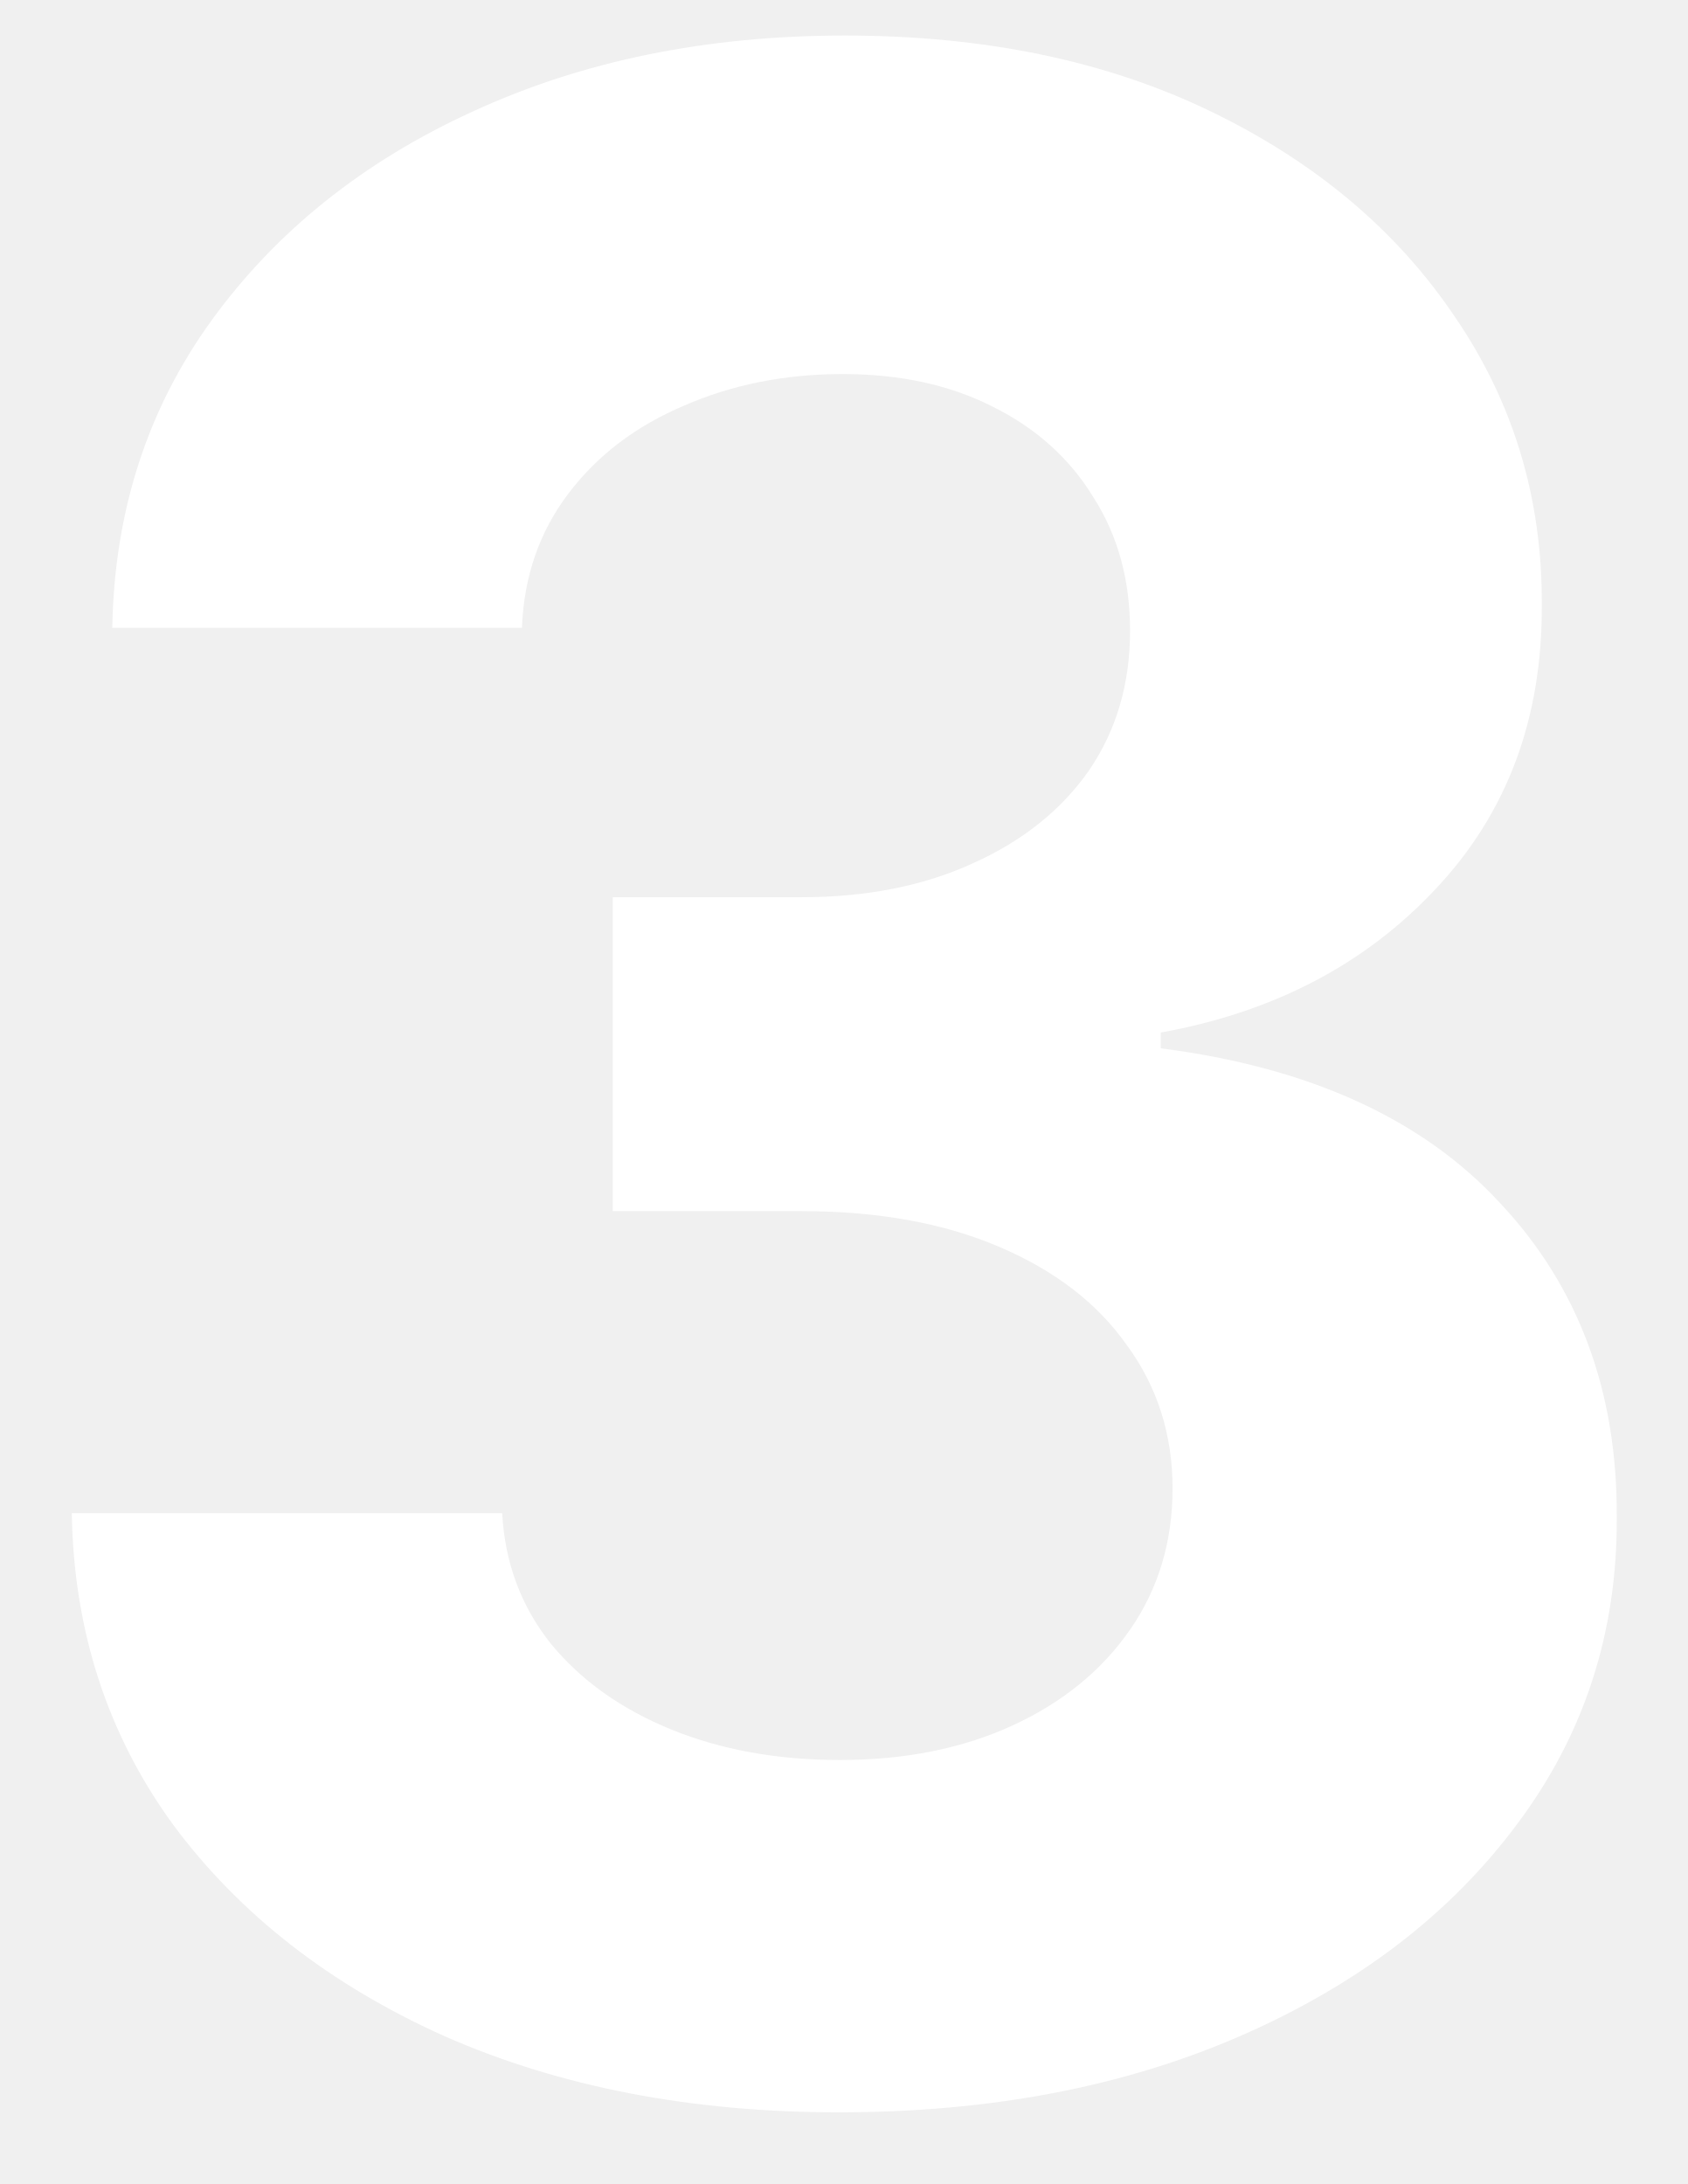
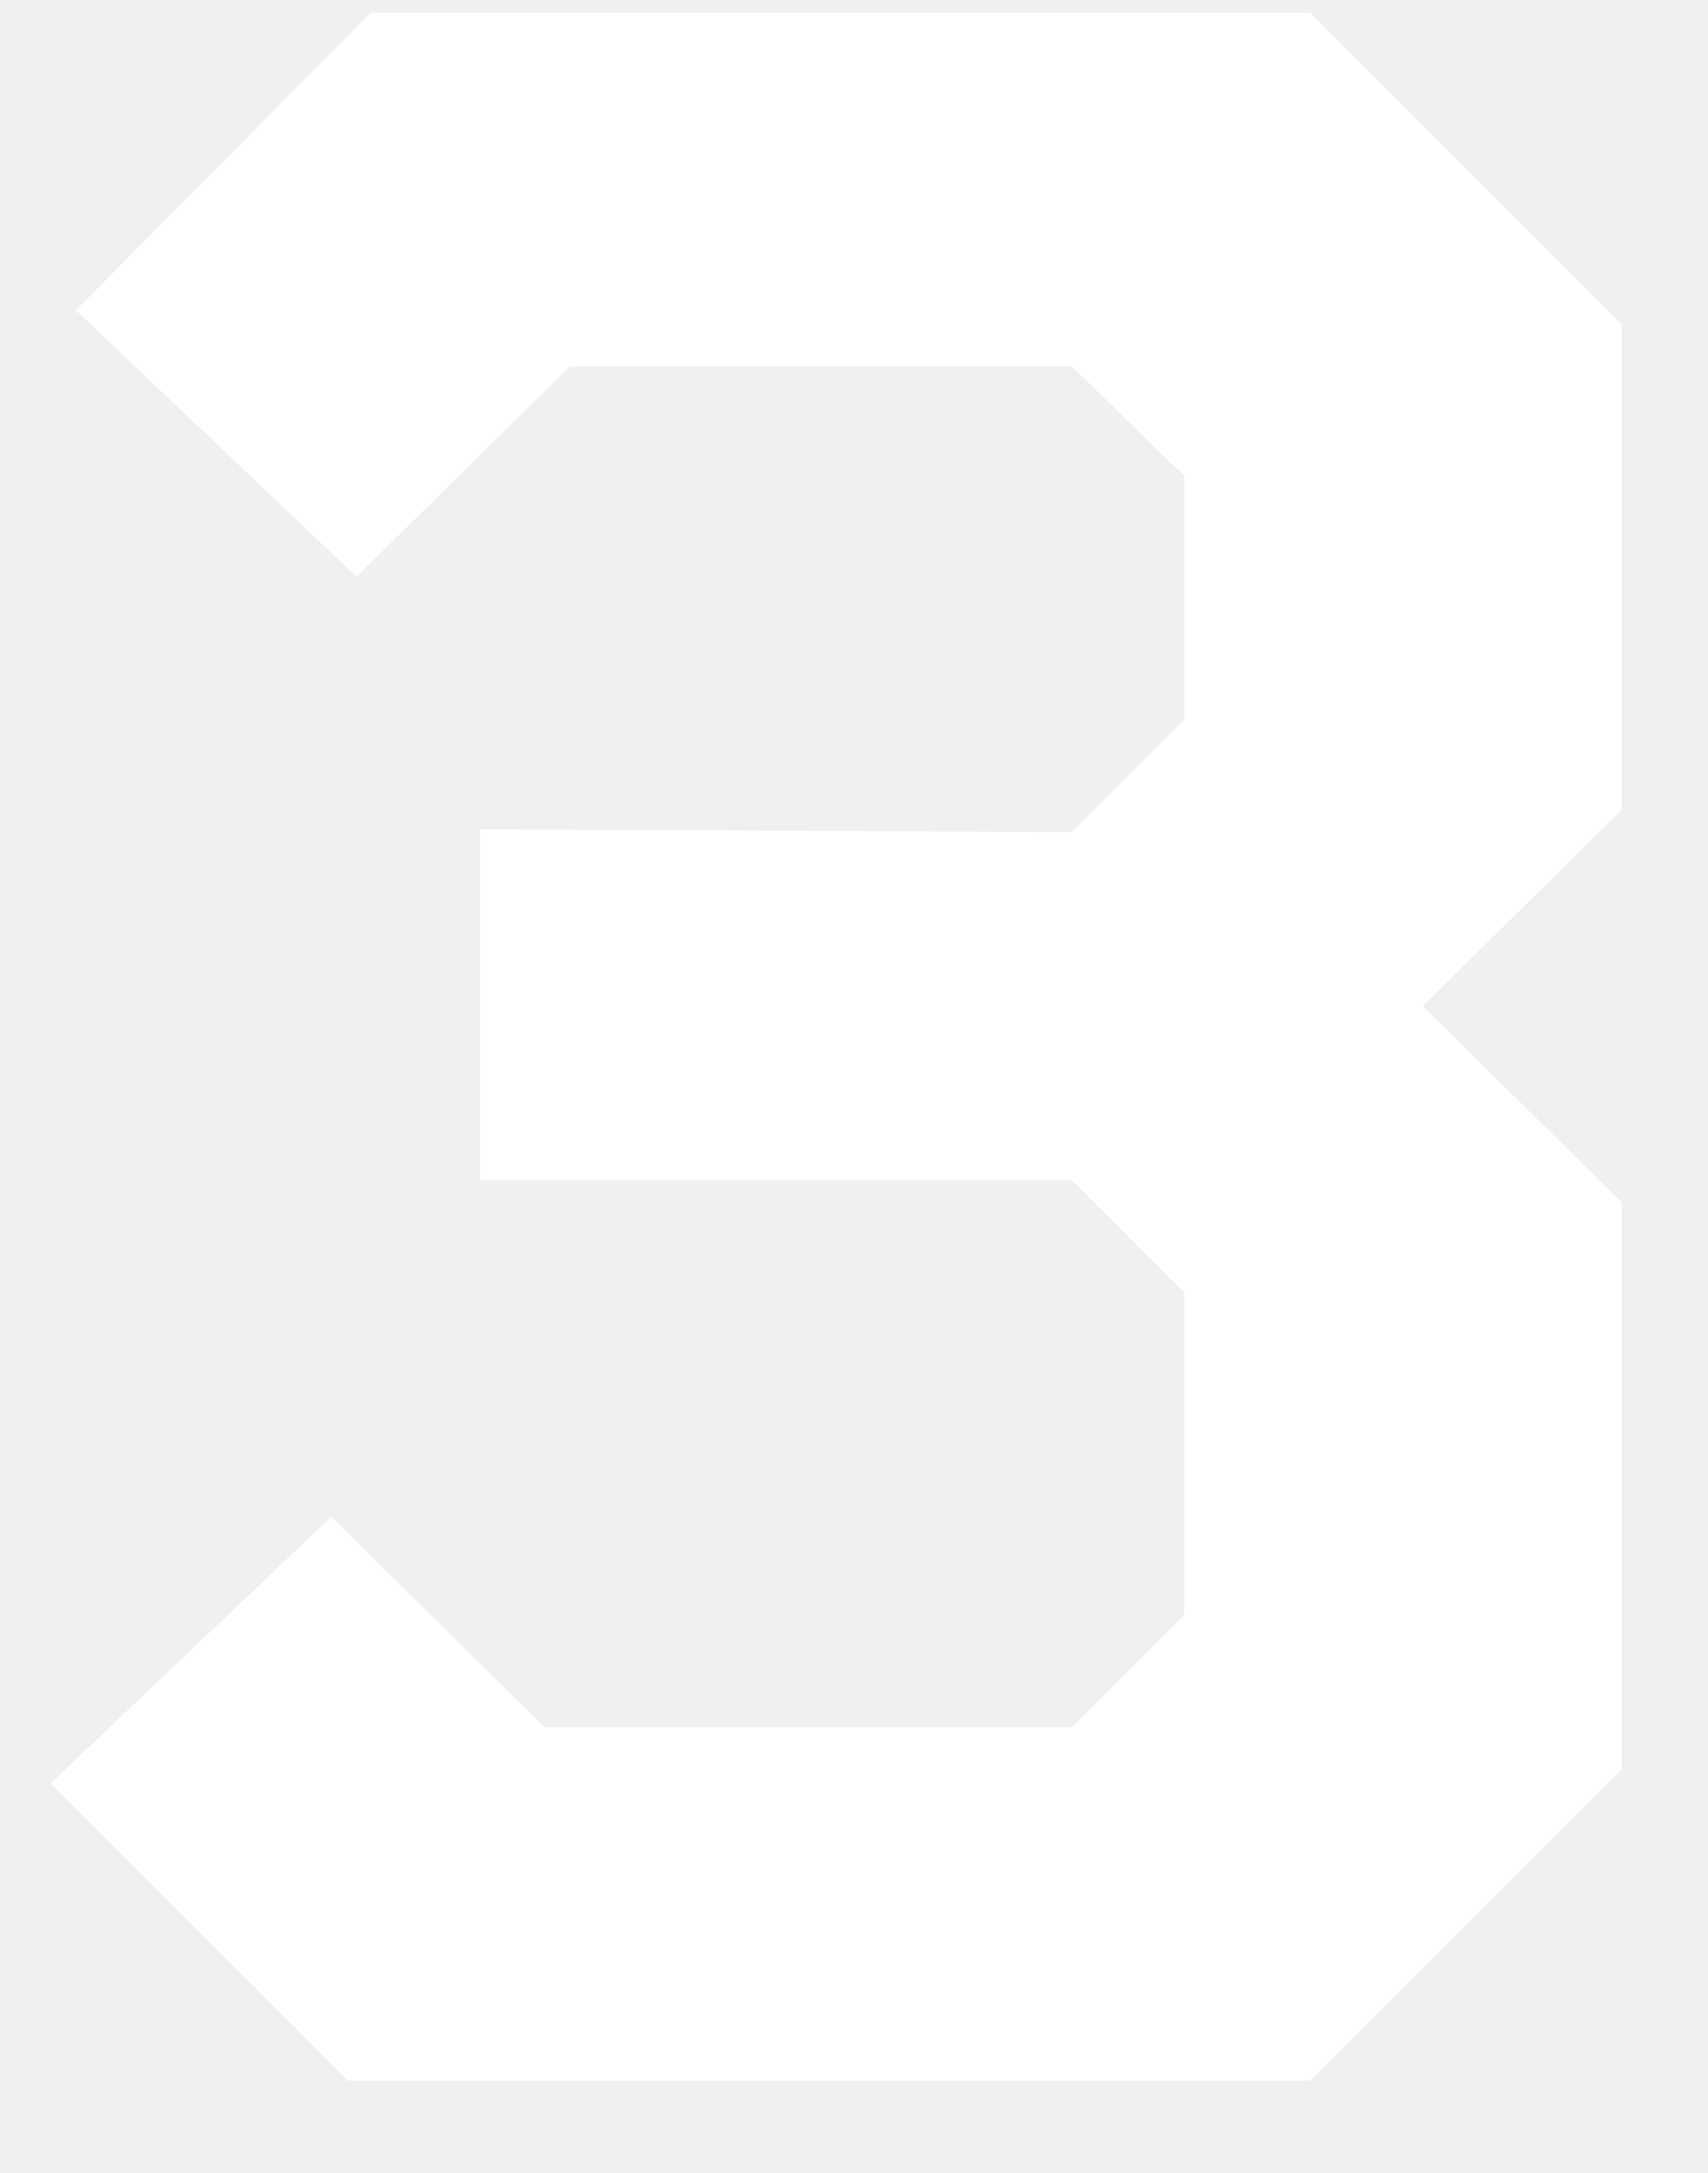
- <svg xmlns="http://www.w3.org/2000/svg" width="17" height="22" viewBox="0 0 17 22" fill="none">
-   <path d="M8.449 21.278C6.964 21.278 5.642 21.023 4.482 20.513C3.328 19.996 2.417 19.287 1.747 18.385C1.084 17.477 0.743 16.43 0.723 15.243H5.058C5.085 15.74 5.247 16.178 5.546 16.555C5.851 16.927 6.255 17.215 6.759 17.421C7.262 17.626 7.829 17.729 8.459 17.729C9.115 17.729 9.695 17.613 10.199 17.381C10.703 17.149 11.097 16.827 11.382 16.416C11.667 16.005 11.81 15.531 11.81 14.994C11.81 14.451 11.657 13.97 11.352 13.553C11.054 13.128 10.623 12.797 10.06 12.558C9.503 12.32 8.84 12.2 8.071 12.2H6.172V9.038H8.071C8.721 9.038 9.294 8.926 9.791 8.7C10.295 8.475 10.686 8.163 10.965 7.766C11.243 7.361 11.382 6.891 11.382 6.354C11.382 5.843 11.26 5.396 11.014 5.011C10.776 4.62 10.438 4.315 10 4.097C9.569 3.878 9.066 3.768 8.489 3.768C7.905 3.768 7.372 3.875 6.888 4.087C6.404 4.292 6.016 4.587 5.725 4.972C5.433 5.356 5.277 5.807 5.257 6.324H1.131C1.151 5.151 1.486 4.116 2.135 3.222C2.785 2.327 3.66 1.627 4.76 1.124C5.867 0.613 7.117 0.358 8.509 0.358C9.914 0.358 11.144 0.613 12.198 1.124C13.252 1.634 14.07 2.323 14.654 3.192C15.243 4.053 15.535 5.021 15.529 6.095C15.535 7.235 15.181 8.187 14.465 8.949C13.755 9.711 12.831 10.195 11.691 10.401V10.56C13.189 10.752 14.329 11.272 15.111 12.121C15.9 12.963 16.291 14.017 16.284 15.283C16.291 16.443 15.956 17.474 15.28 18.375C14.611 19.276 13.686 19.986 12.506 20.503C11.326 21.02 9.974 21.278 8.449 21.278Z" fill="white" />
+ <svg xmlns="http://www.w3.org/2000/svg" width="11" height="14" viewBox="0 0 11 14" fill="none">
+   <path d="M2.243 13.405L0.327 11.489L2.134 9.772L3.508 11.128H6.906L7.629 10.405V8.326L6.906 7.603H3.092V5.343L6.906 5.361L7.629 4.638V3.066L6.906 2.361H3.671L2.297 3.716L0.489 1.999L2.387 0.083H8.443L10.449 2.09V5.217L9.166 6.482L10.449 7.747V11.399L8.443 13.405H2.243Z" fill="white" />
</svg>
